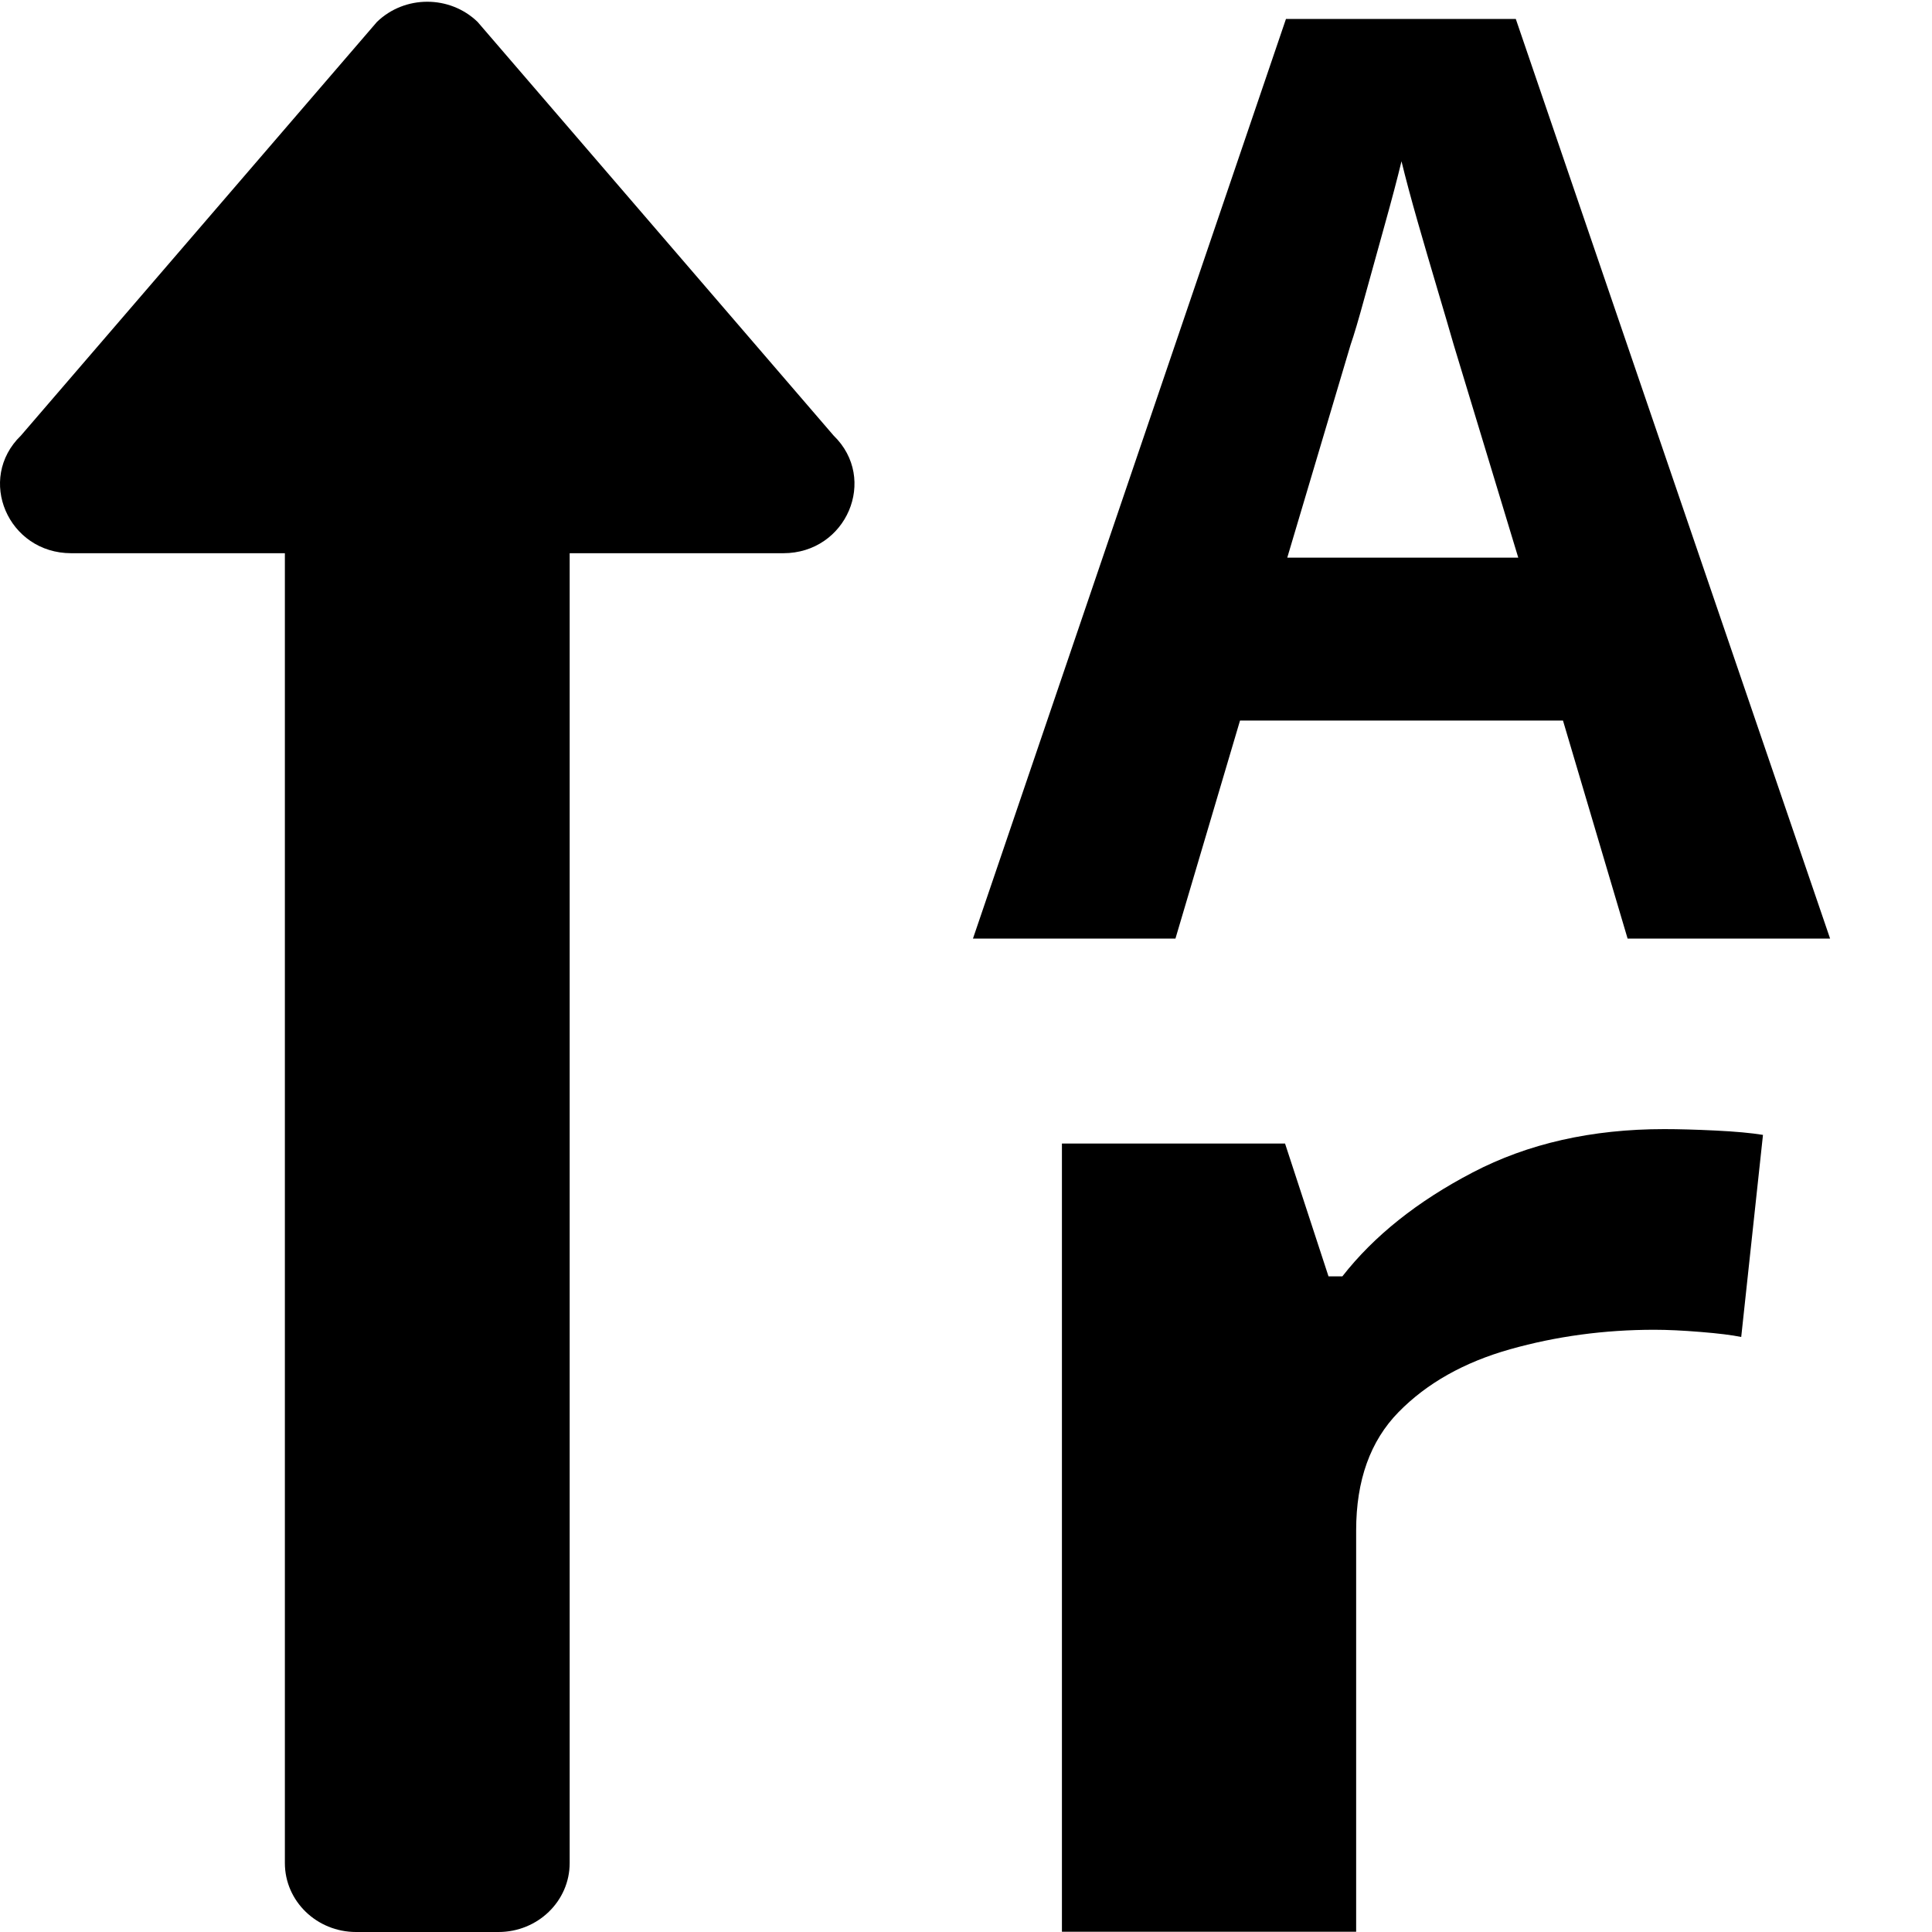
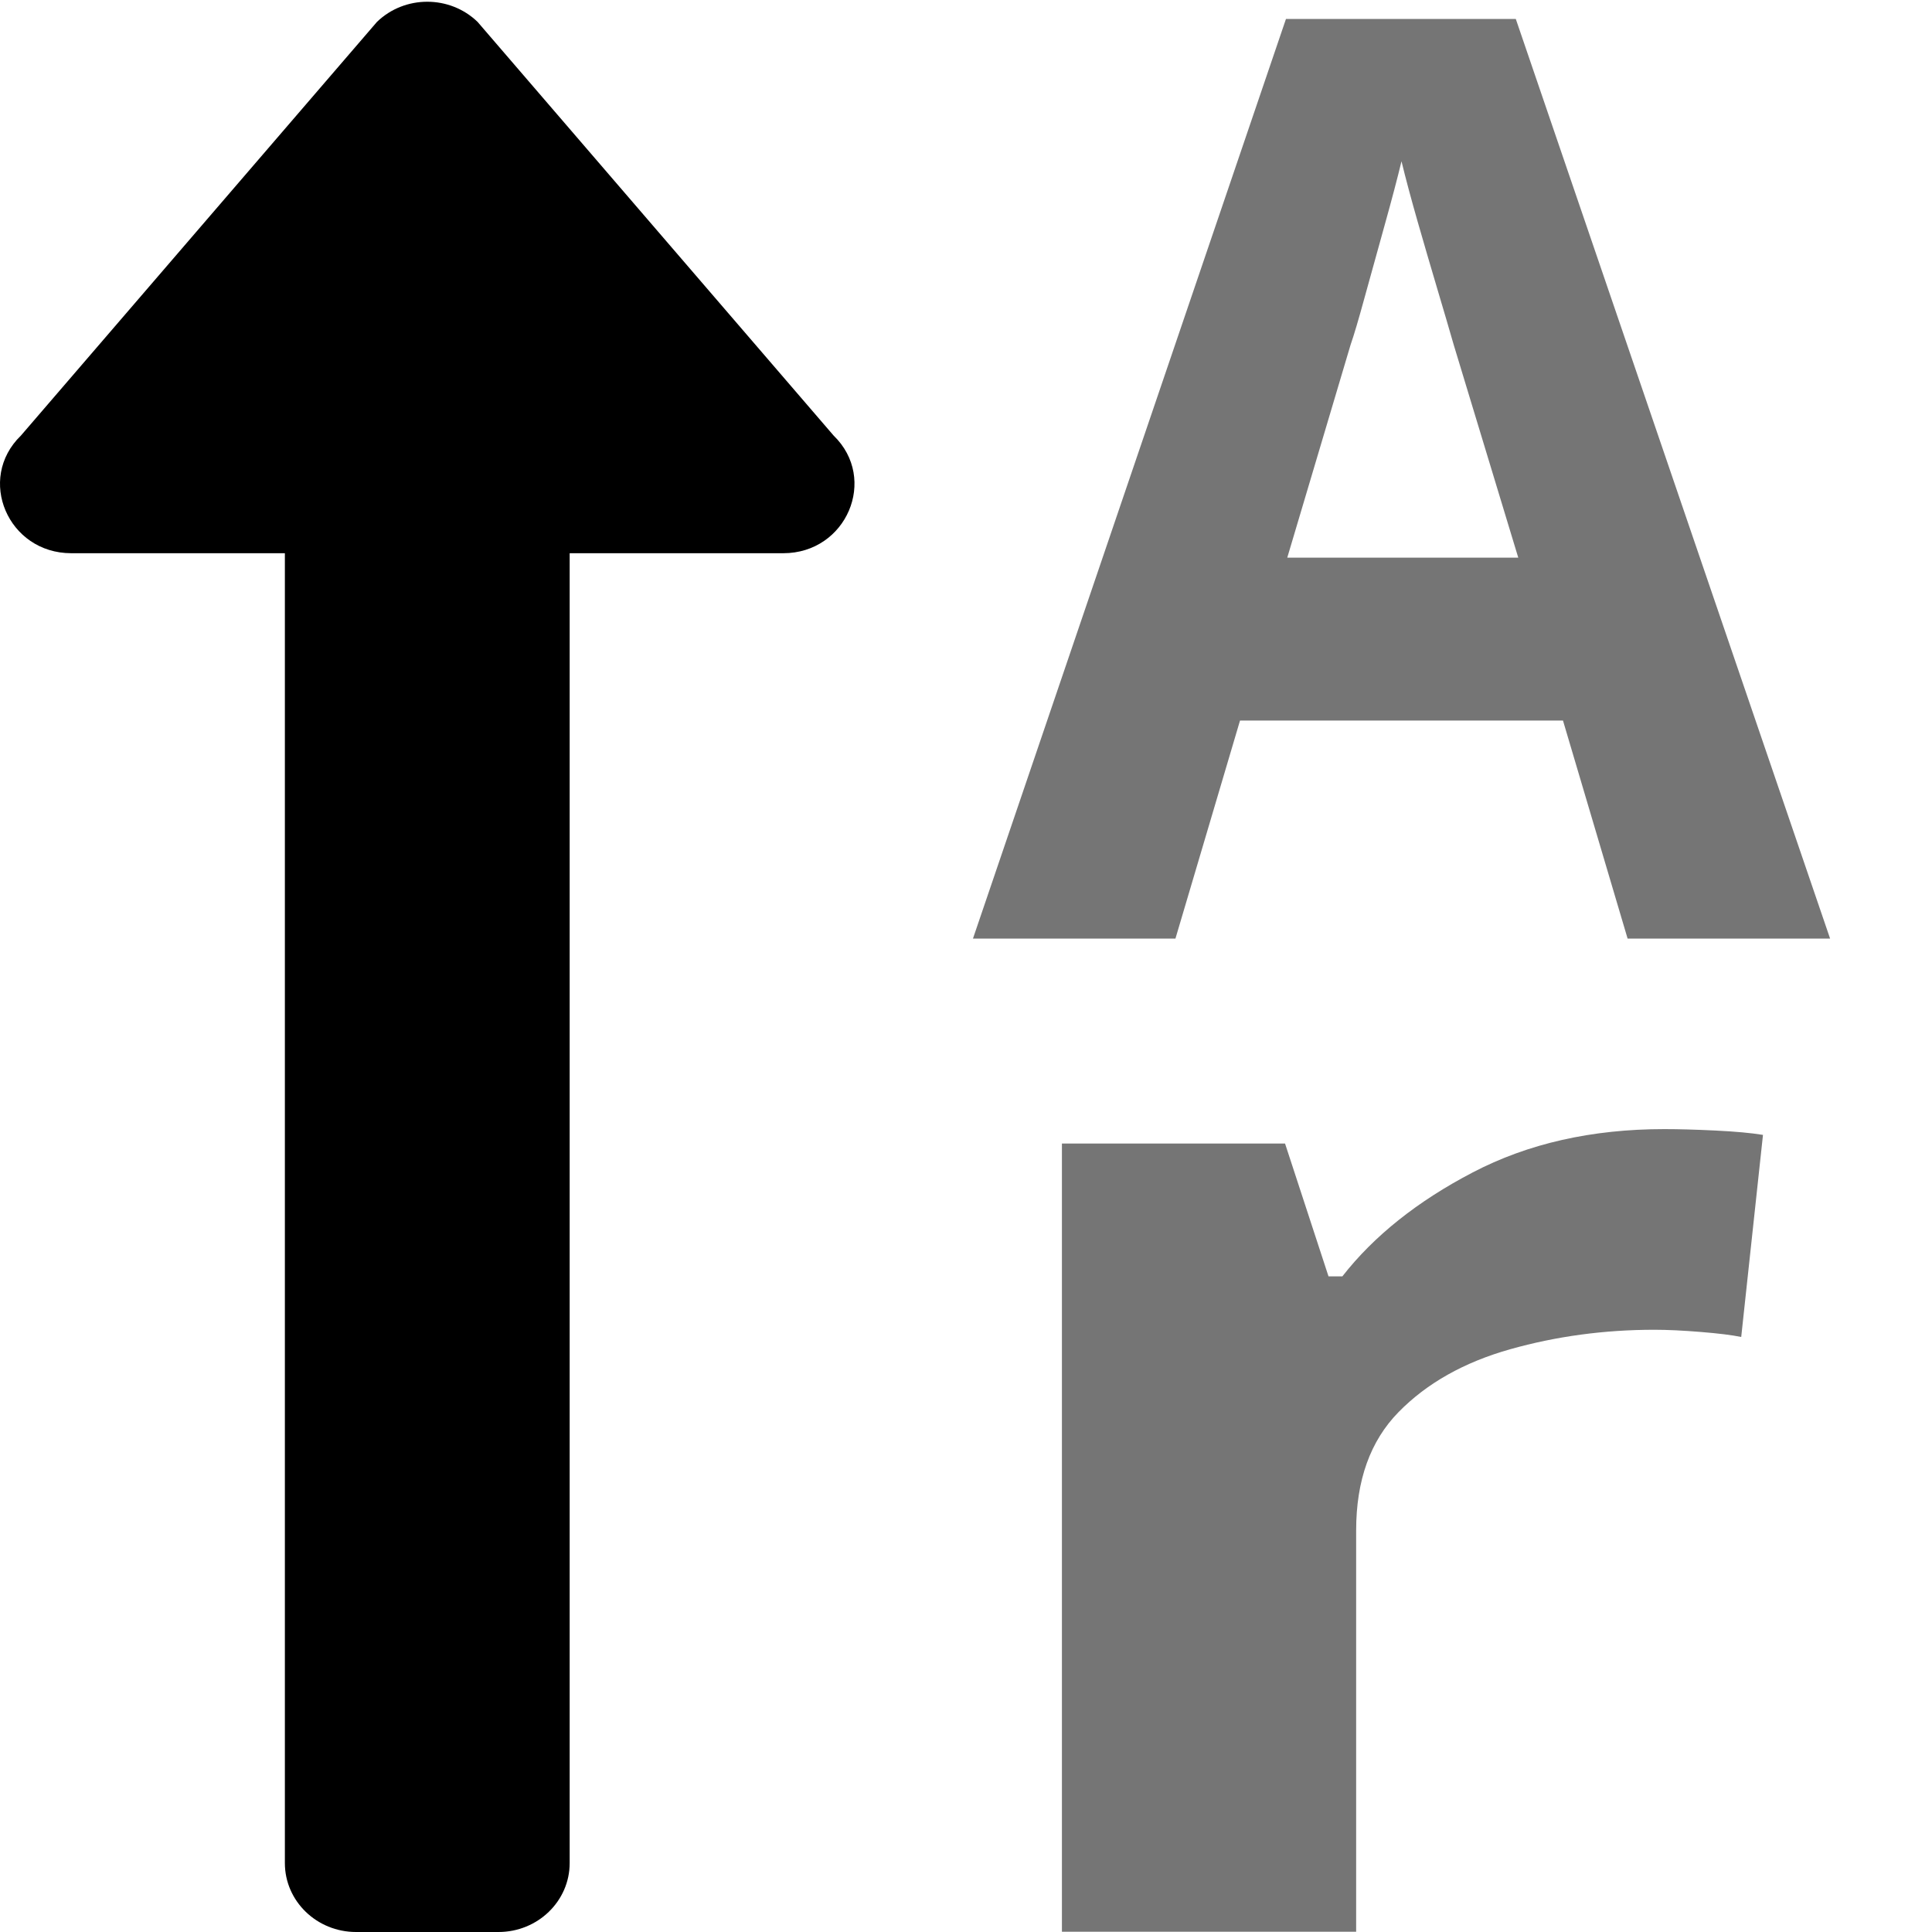
<svg xmlns="http://www.w3.org/2000/svg" viewBox="0 0 576 576" version="1.1" width="24" height="24" id="svg3911">
  <defs id="defs8" />
  <path d="m 233.522,164.935 h -63.682 v 390.512 c 0,11.35 -9.504,20.553 -21.227,20.553 h -42.455 c -11.724,0 -21.227,-9.203 -21.227,-20.553 V 164.935 H 21.248 c -18.853,0 -28.365,-22.146 -15.005,-35.081 L 112.38,6.535 c 8.289,-8.021 21.722,-8.021 30.01,0 L 248.527,129.854 c 13.32,12.91 3.861,35.081 -15.005,35.081 z" id="path2" style="fill:currentColor;stroke-width:1.305" />
-   <text transform="scale(0.9841176,1.016139)" id="text878" y="275.384" x="294.753" style="font-style:normal;font-variant:normal;font-weight:bold;font-stretch:normal;font-size:376.322px;line-height:1.25;font-family:sans-serif;stroke-width:1.341" xml:space="preserve">
-     <tspan style="font-style:normal;font-variant:normal;font-weight:bold;font-stretch:normal;font-size:376.322px;font-family:sans-serif;stroke-width:1.341" id="tspan876" y="275.384" x="294.753">A</tspan>
+   <text transform="scale(0.9841176,1.016139)" id="text878" y="275.384" x="294.753" style="font-style:normal;font-variant:normal;font-weight:bold;font-stretch:normal;font-size:376.322px;line-height:1.25;font-family:sans-serif;stroke-width:1.341;opacity:0.54;" xml:space="preserve">
+     <tspan style="font-style:normal;font-variant:normal;font-weight:bold;font-stretch:normal;font-size:376.322px;font-family:sans-serif;stroke-width:1.341;" id="tspan876" y="275.384" x="294.753">A</tspan>
  </text>
-   <text transform="scale(1.169593,0.8549984)" id="text872" y="673.595" x="231.424" style="font-style:normal;font-variant:normal;font-weight:bold;font-stretch:normal;font-size:503.378px;line-height:1.25;font-family:sans-serif;stroke-width:1.347" xml:space="preserve">
-     <tspan style="font-style:normal;font-variant:normal;font-weight:bold;font-stretch:normal;font-size:503.378px;font-family:sans-serif;stroke-width:1.347" id="tspan870" y="673.595" x="231.424">r</tspan>
+   <text transform="scale(1.169593,0.8549984)" id="text872" y="673.595" x="231.424" style="font-style:normal;font-variant:normal;font-weight:bold;font-stretch:normal;font-size:503.378px;line-height:1.25;font-family:sans-serif;stroke-width:1.347;opacity:0.54;" xml:space="preserve">
+     <tspan style="font-style:normal;font-variant:normal;font-weight:bold;font-stretch:normal;font-size:503.378px;font-family:sans-serif;stroke-width:1.347;" id="tspan870" y="673.595" x="231.424">r</tspan>
  </text>
  <text xml:space="preserve" style="font-style:normal;font-weight:normal;font-size:40px;line-height:1.25;font-family:sans-serif;letter-spacing:0px;word-spacing:0px;fill:#000000;fill-opacity:1;stroke:none" x="361.741" y="-11345.363" id="text822">
    <tspan id="tspan820" x="361.741" y="-11309.973" />
  </text>
</svg>
